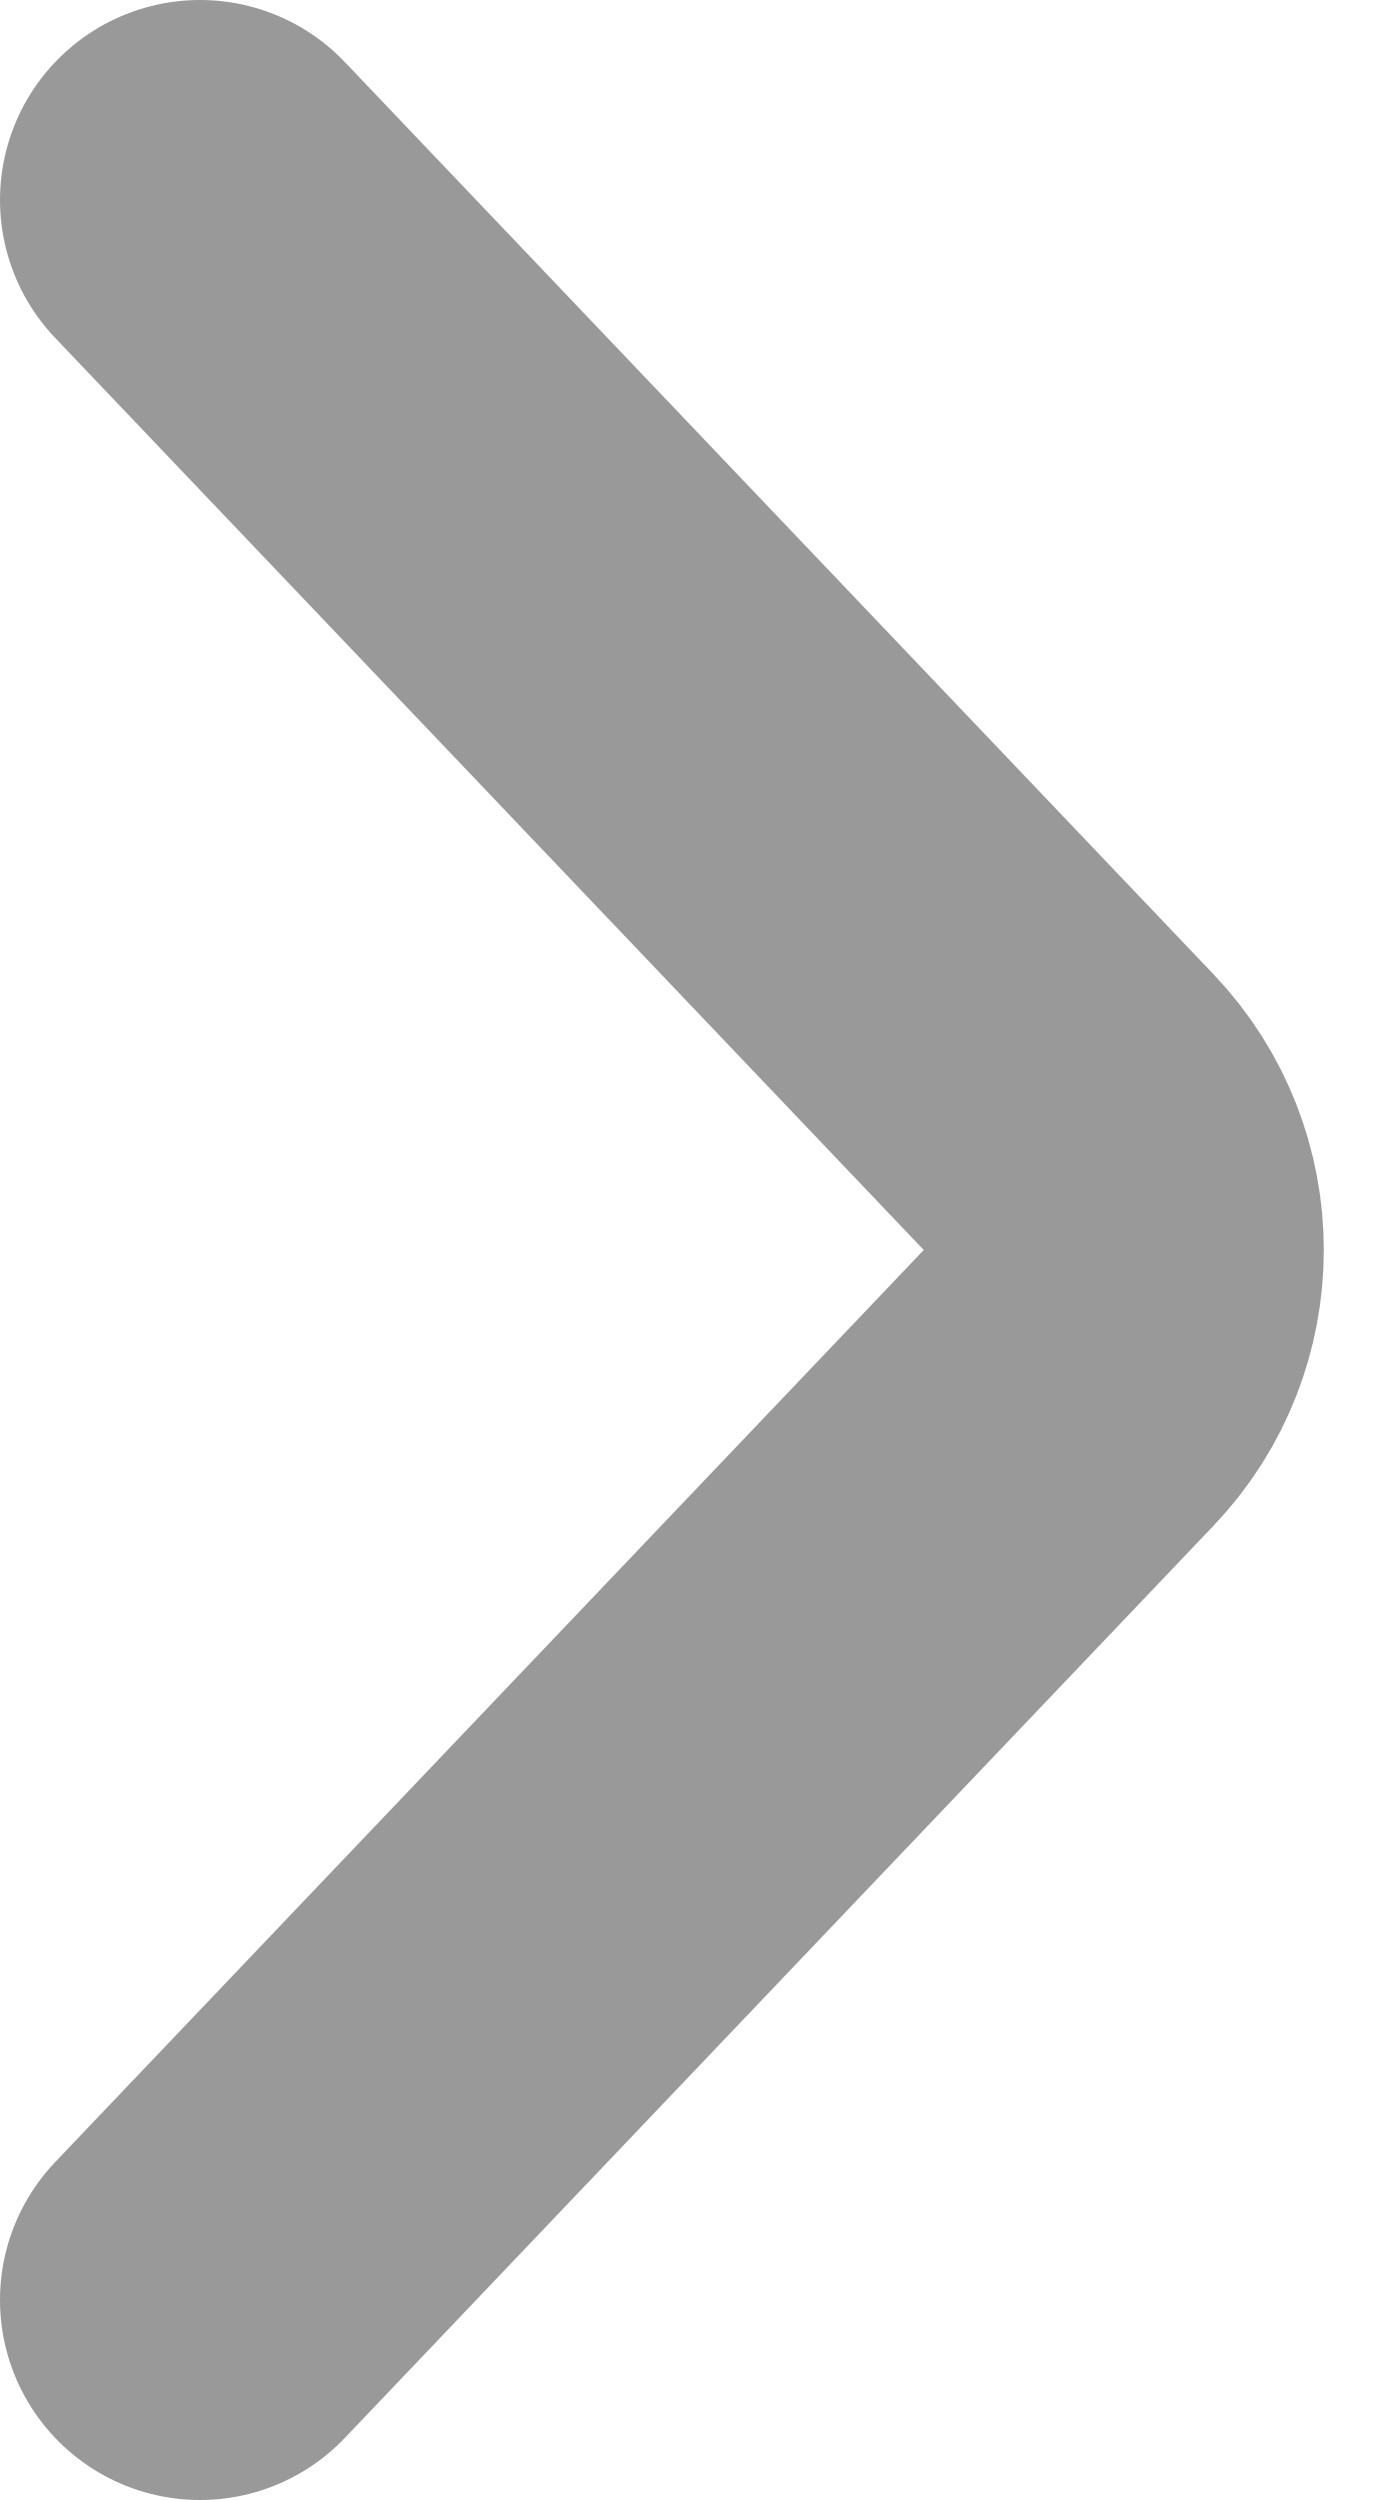
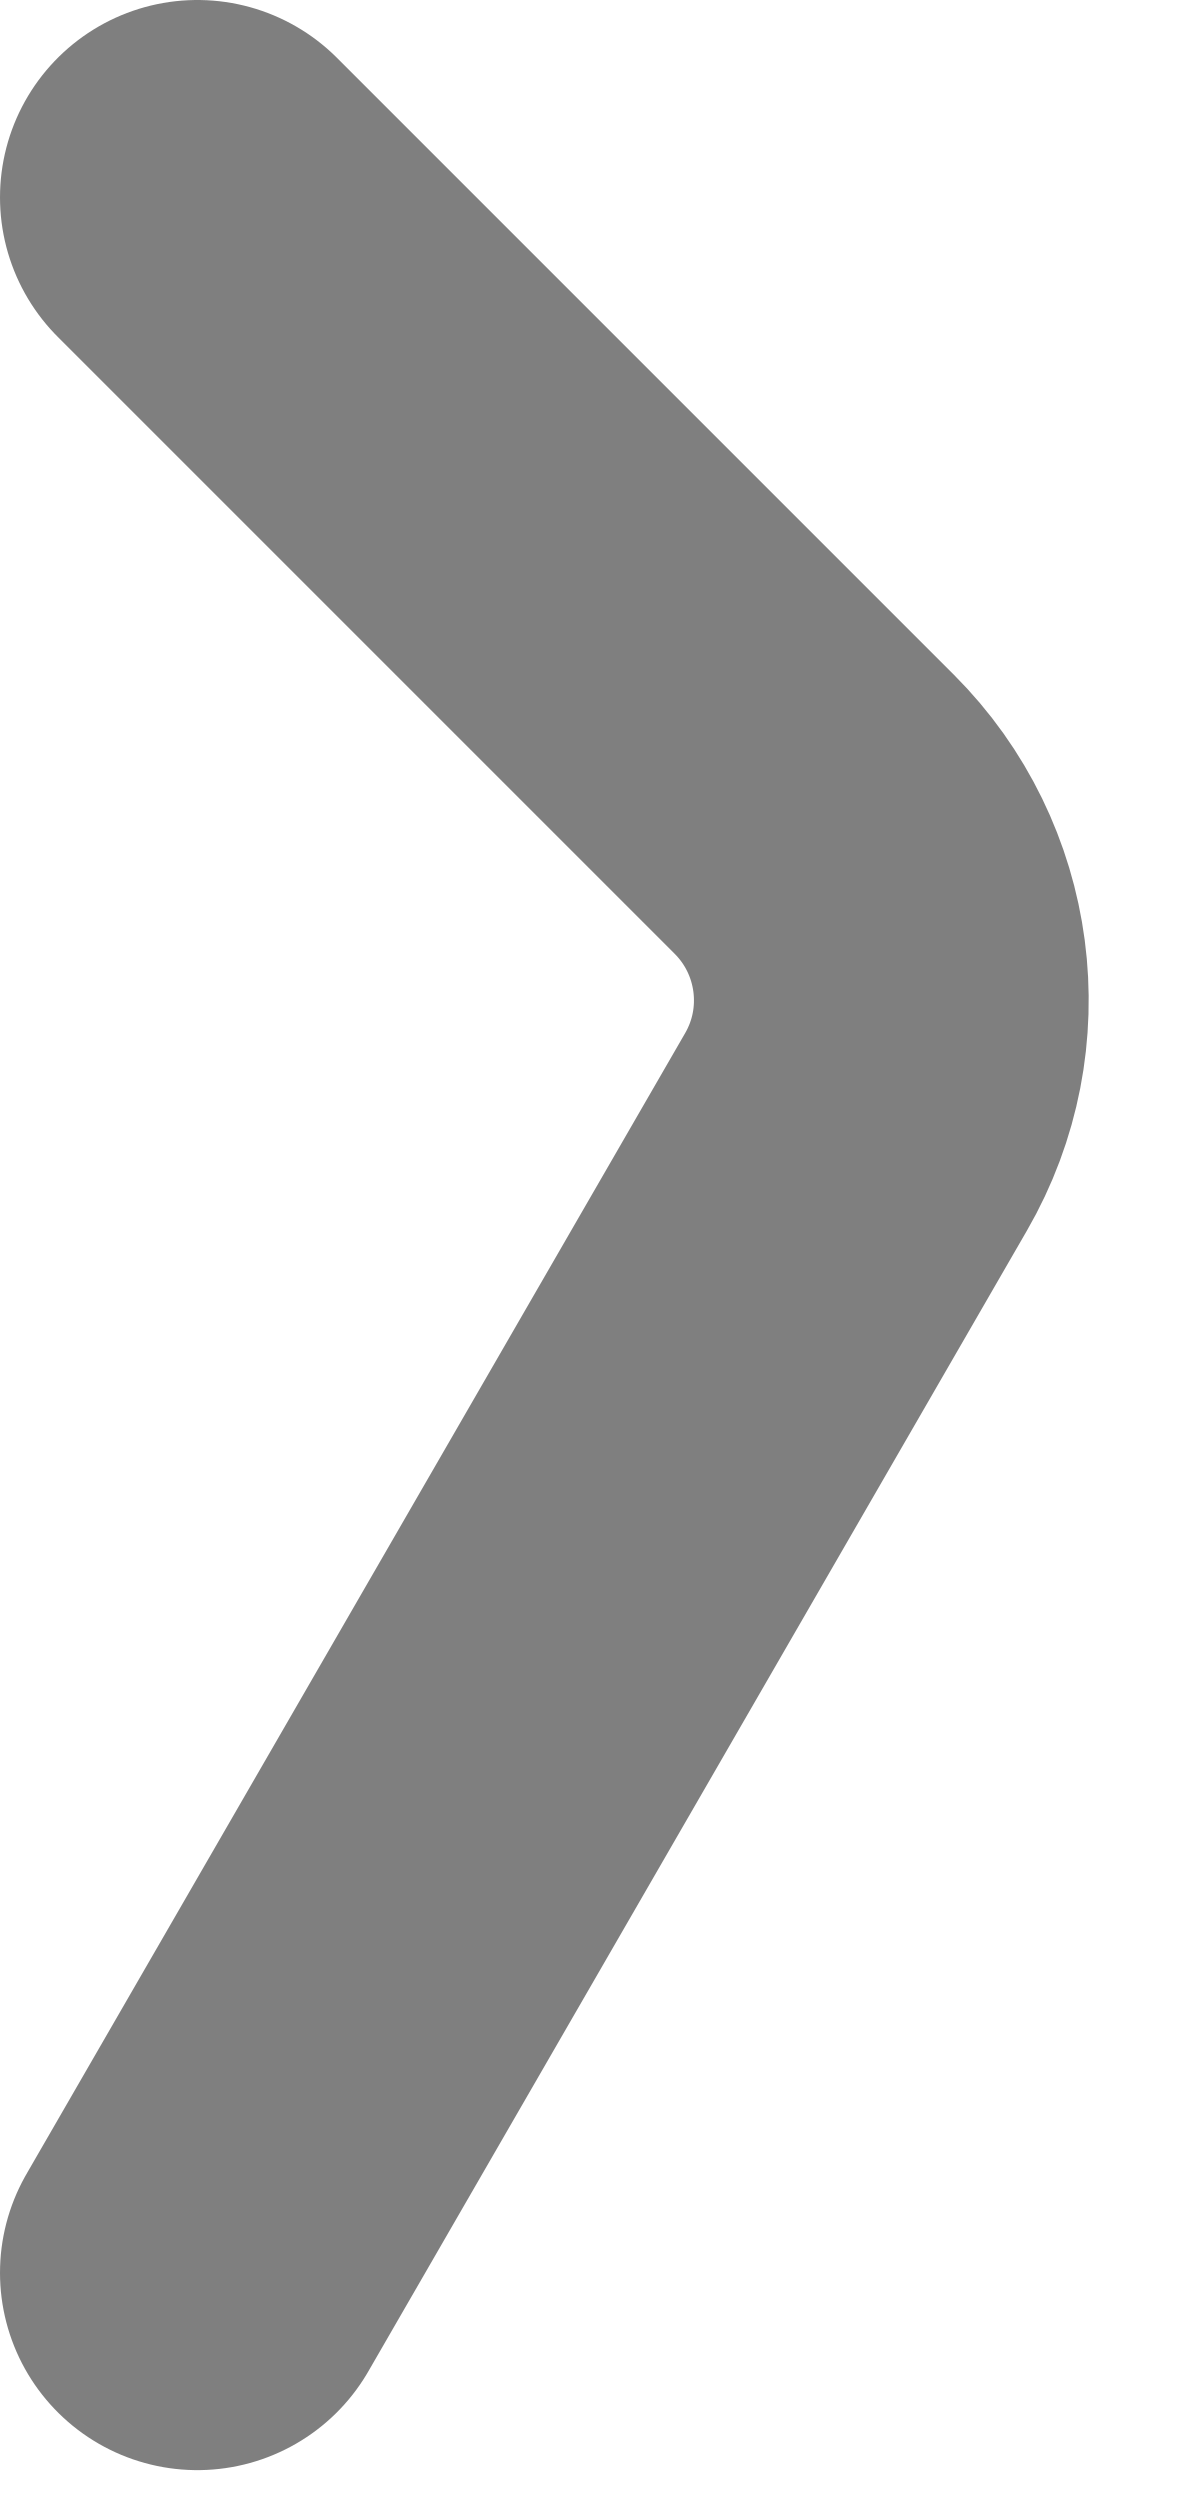
- <svg xmlns="http://www.w3.org/2000/svg" width="14" height="25" viewBox="0 0 14 25" fill="none">
-   <path d="M2 23L10.686 13.879C11.422 13.107 11.422 11.893 10.686 11.121L2 2" stroke="black" stroke-opacity="0.4" stroke-width="4" stroke-linecap="round" />
+ <svg xmlns="http://www.w3.org/2000/svg" width="9" height="19" viewBox="0 0 9 19" fill="none">
+   <path d="M1.5 17.273L6.506 8.602C6.959 7.819 6.828 6.828 6.188 6.188L1.5 1.5" stroke="black" stroke-opacity="0.5" stroke-width="3" stroke-linecap="round" />
</svg>
